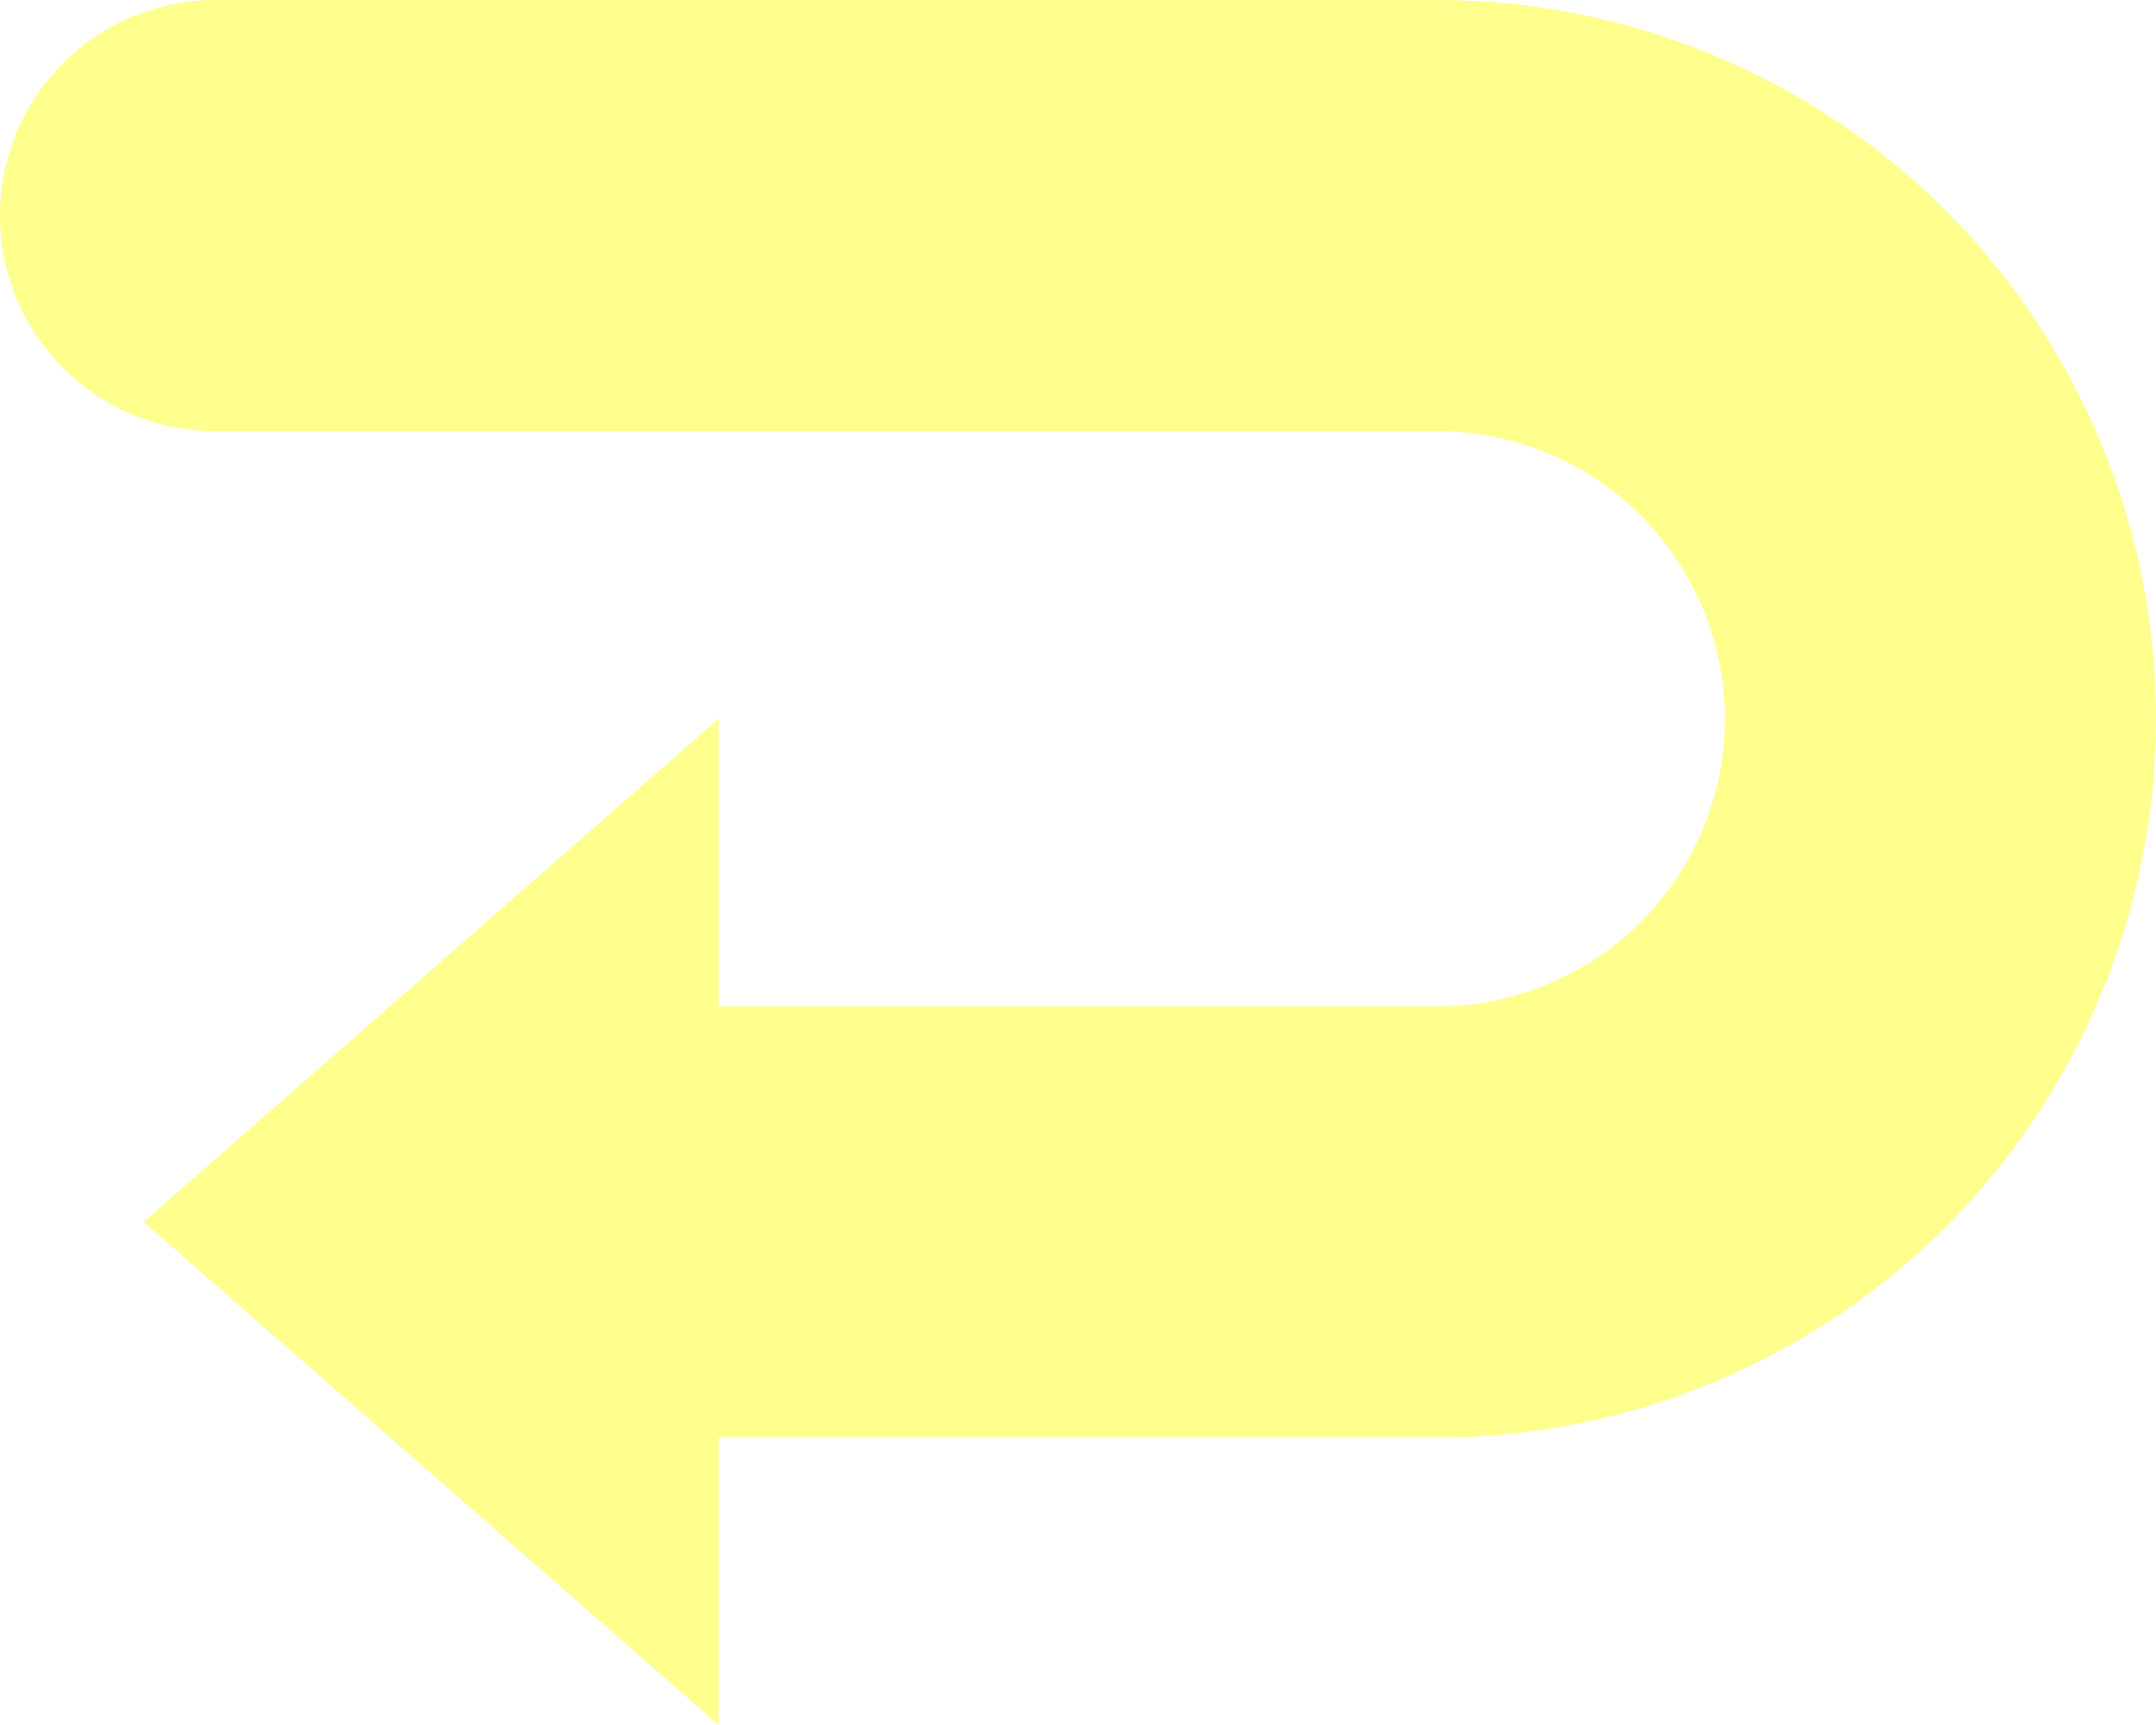
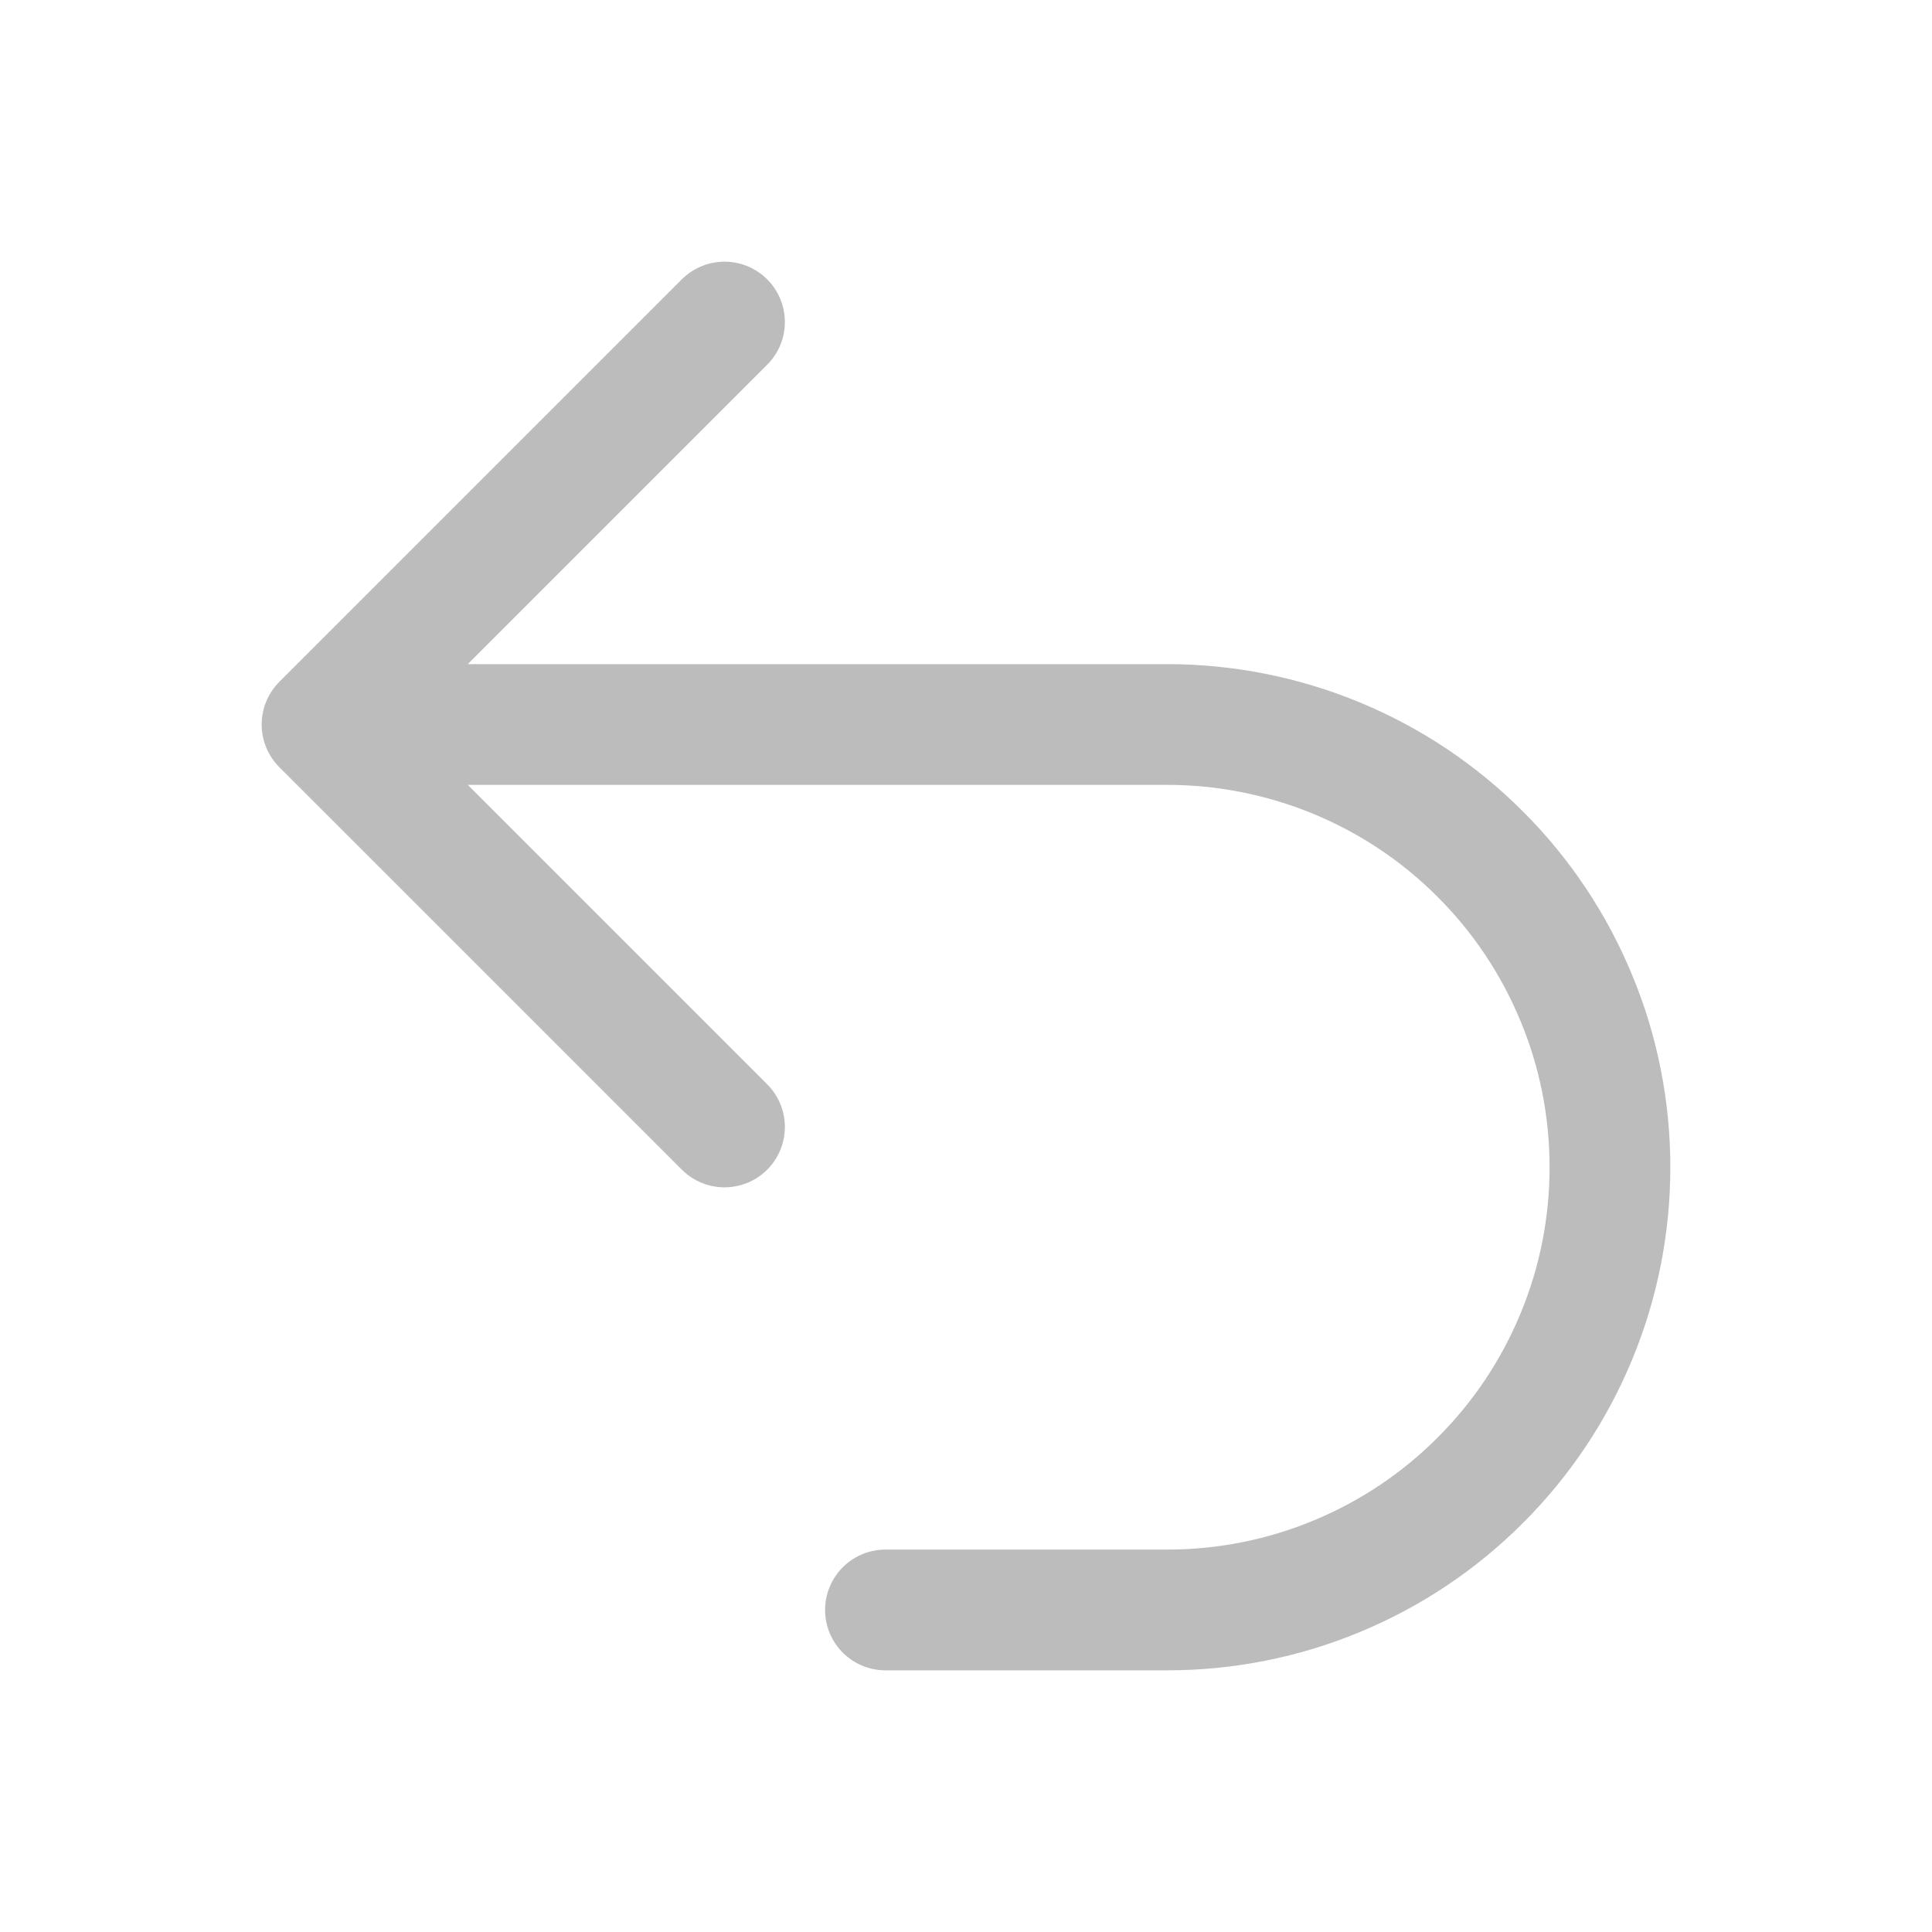
- <svg xmlns="http://www.w3.org/2000/svg" width="15" height="12" viewBox="0 0 15 12" fill="none">
-   <path fill-rule="evenodd" clip-rule="evenodd" d="M1.5 0C0.672 0 0 0.672 0 1.5C0 2.328 0.672 3 1.5 3H10V2.999C10.263 2.999 10.523 3.051 10.766 3.152C11.008 3.252 11.229 3.399 11.415 3.585C11.601 3.771 11.748 3.992 11.848 4.234C11.949 4.477 12.001 4.737 12.001 5C12.001 5.263 11.949 5.523 11.848 5.766C11.748 6.008 11.601 6.229 11.415 6.415C11.229 6.601 11.008 6.748 10.766 6.848C10.523 6.949 10.263 7.001 10 7.001L10 7H5V5L1 8.5L5 12V10H10C10.657 10 11.307 9.871 11.913 9.619C12.52 9.368 13.071 9 13.536 8.536C14 8.071 14.368 7.52 14.619 6.913C14.871 6.307 15 5.657 15 5C15 4.343 14.871 3.693 14.619 3.087C14.368 2.48 14 1.929 13.536 1.464C13.071 1 12.52 0.632 11.913 0.381C11.307 0.129 10.657 0 10 0H1.5Z" fill="#FFFF8D" />
+ <svg xmlns="http://www.w3.org/2000/svg" width="16" height="16" viewBox="0 0 16 16" fill="none">
+   <path d="M6 9.333L2.667 6M2.667 6L6 2.667M2.667 6H9.667C10.148 6 10.625 6.095 11.07 6.279C11.515 6.463 11.919 6.733 12.259 7.074C12.6 7.414 12.87 7.819 13.054 8.264C13.239 8.708 13.333 9.185 13.333 9.667C13.333 10.148 13.239 10.625 13.054 11.07C12.87 11.515 12.6 11.919 12.259 12.259C11.919 12.6 11.515 12.87 11.07 13.054C10.625 13.239 10.148 13.333 9.667 13.333H7.333" stroke="#BCBCBC" stroke-linecap="round" stroke-linejoin="round" />
</svg>
